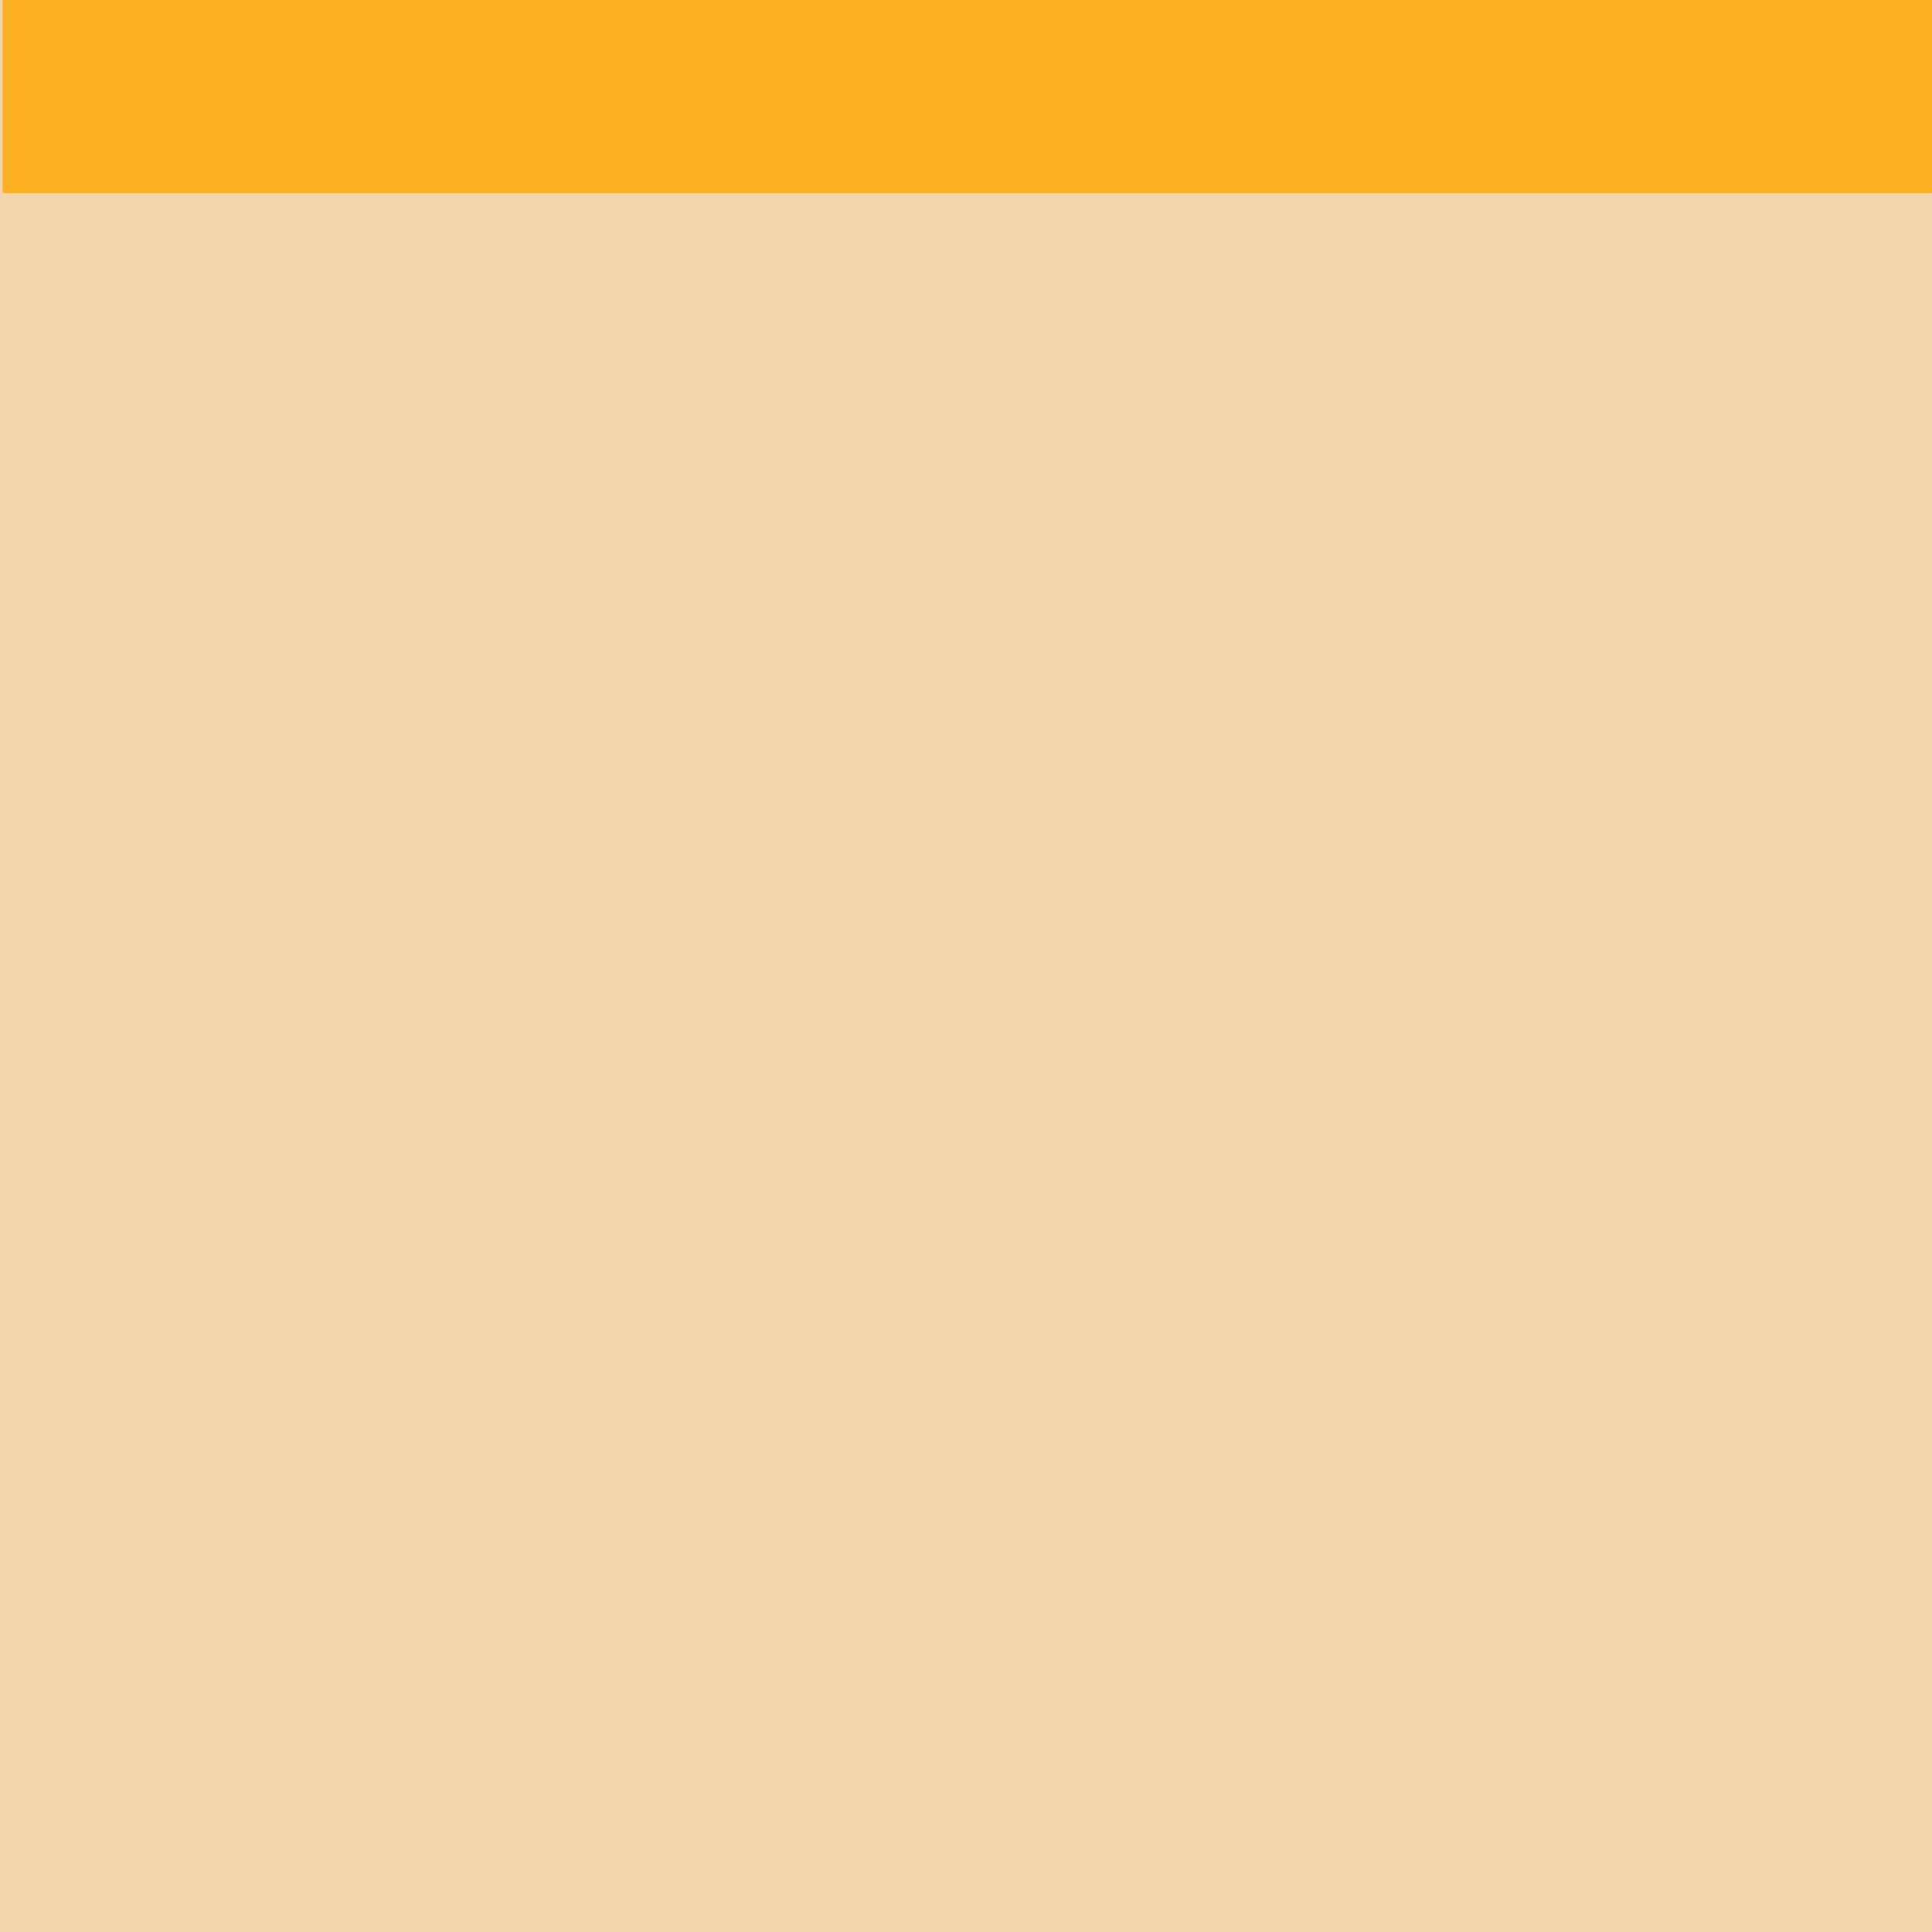
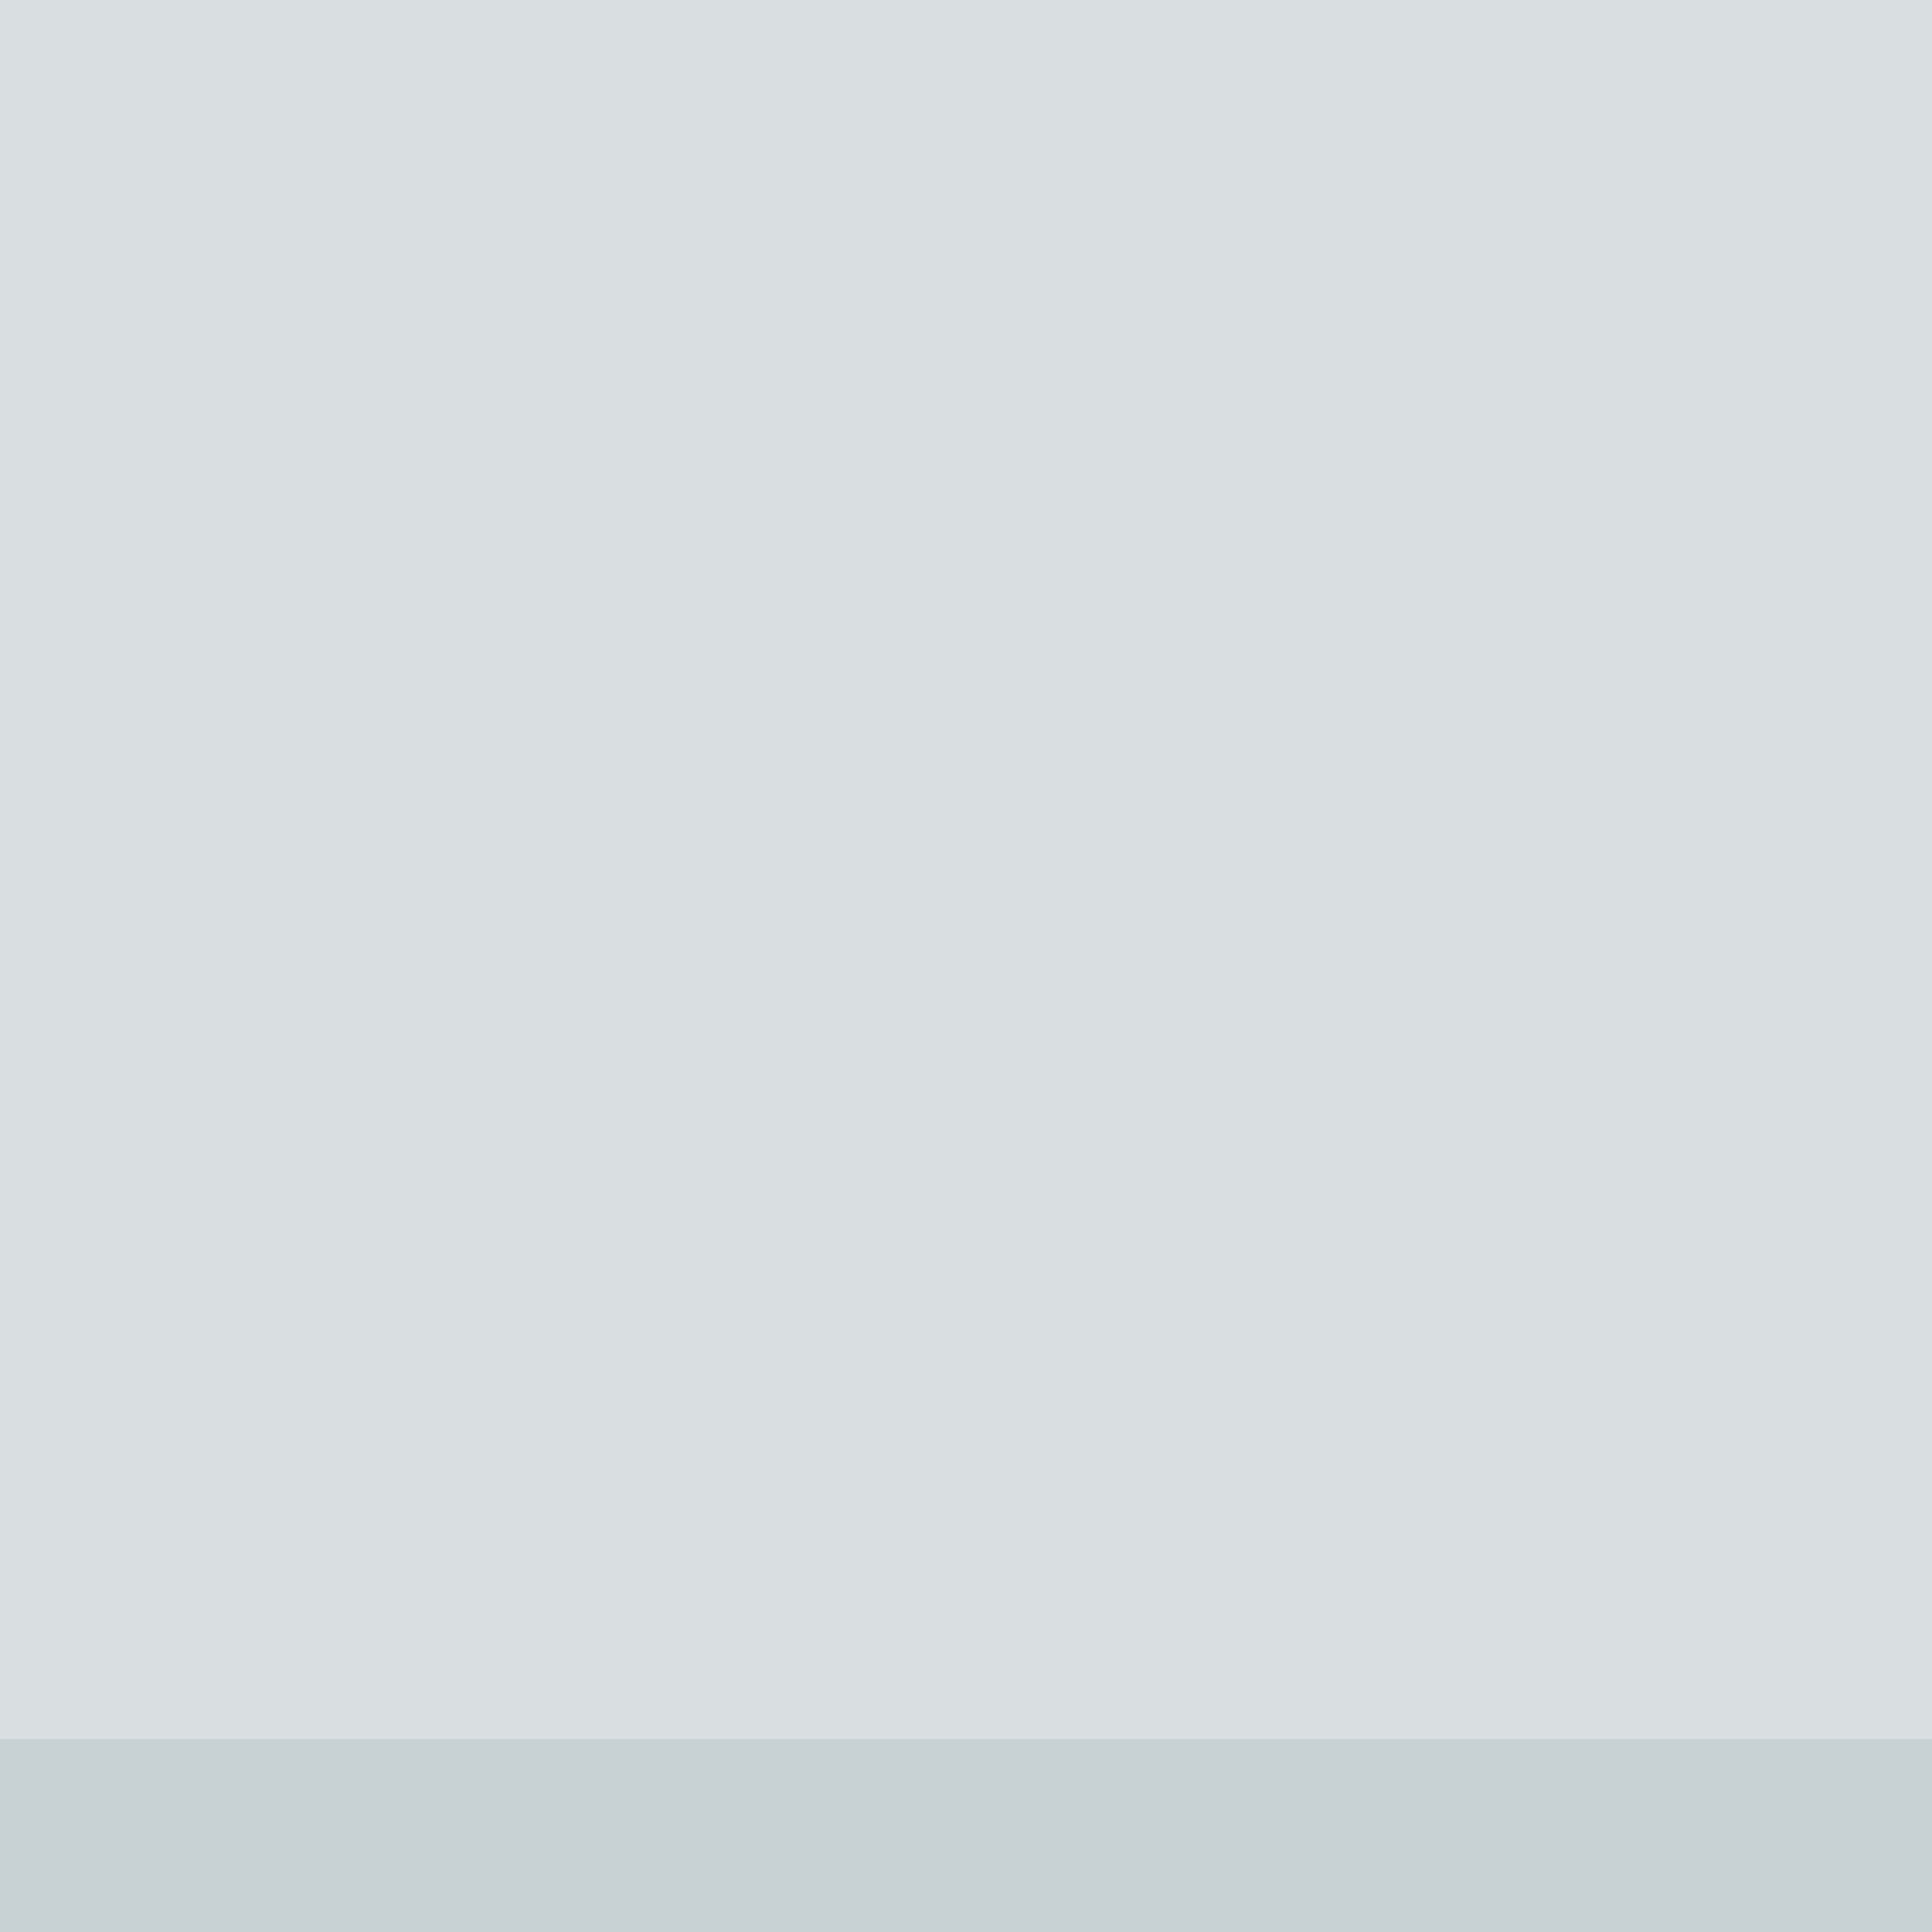
<svg xmlns="http://www.w3.org/2000/svg" version="1.1" id="Layer_1" x="0px" y="0px" width="720px" height="720px" viewBox="280 0 720 720" enable-background="new 280 0 720 720" xml:space="preserve">
-   <rect x="280" fill="#F4D6AE" width="720" height="720" />
-   <rect x="281" fill="#FCB123" width="720" height="72" />
+   <rect x="280" fill="#D9DFE1" width="720" height="720" />
+   <rect x="280" y="648" fill="#C8D2D5" width="720" height="72" />
</svg>
